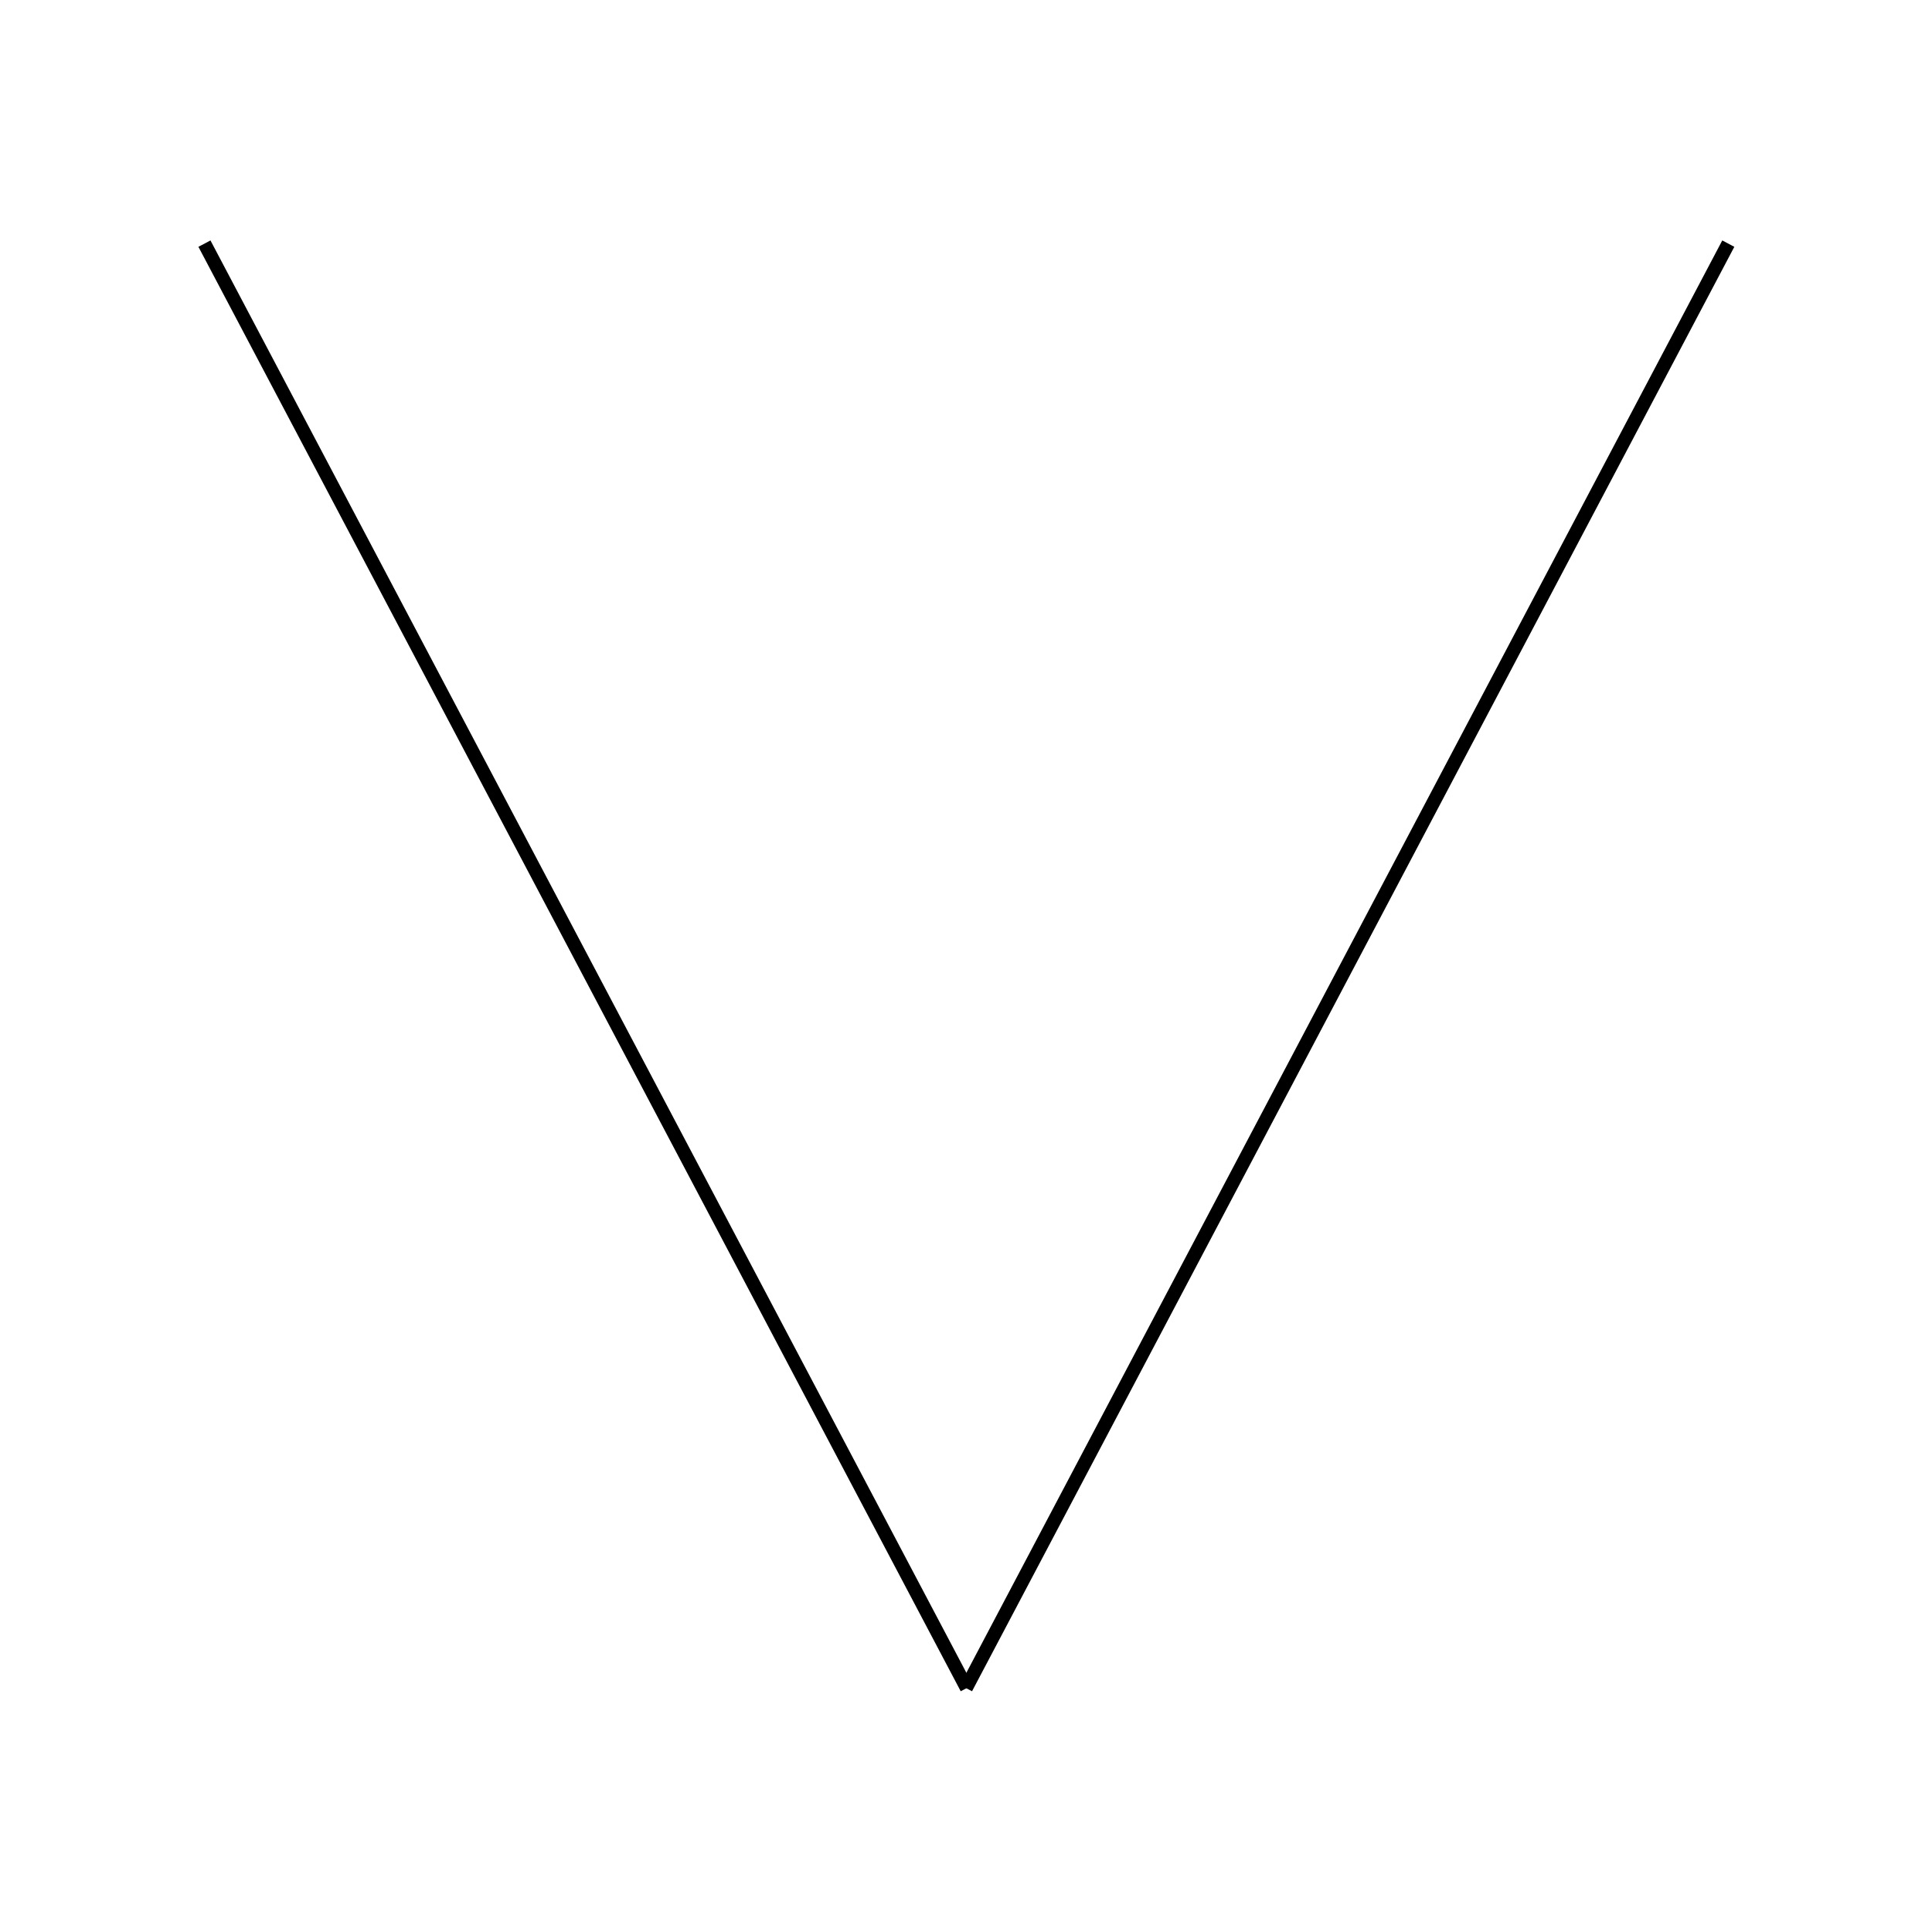
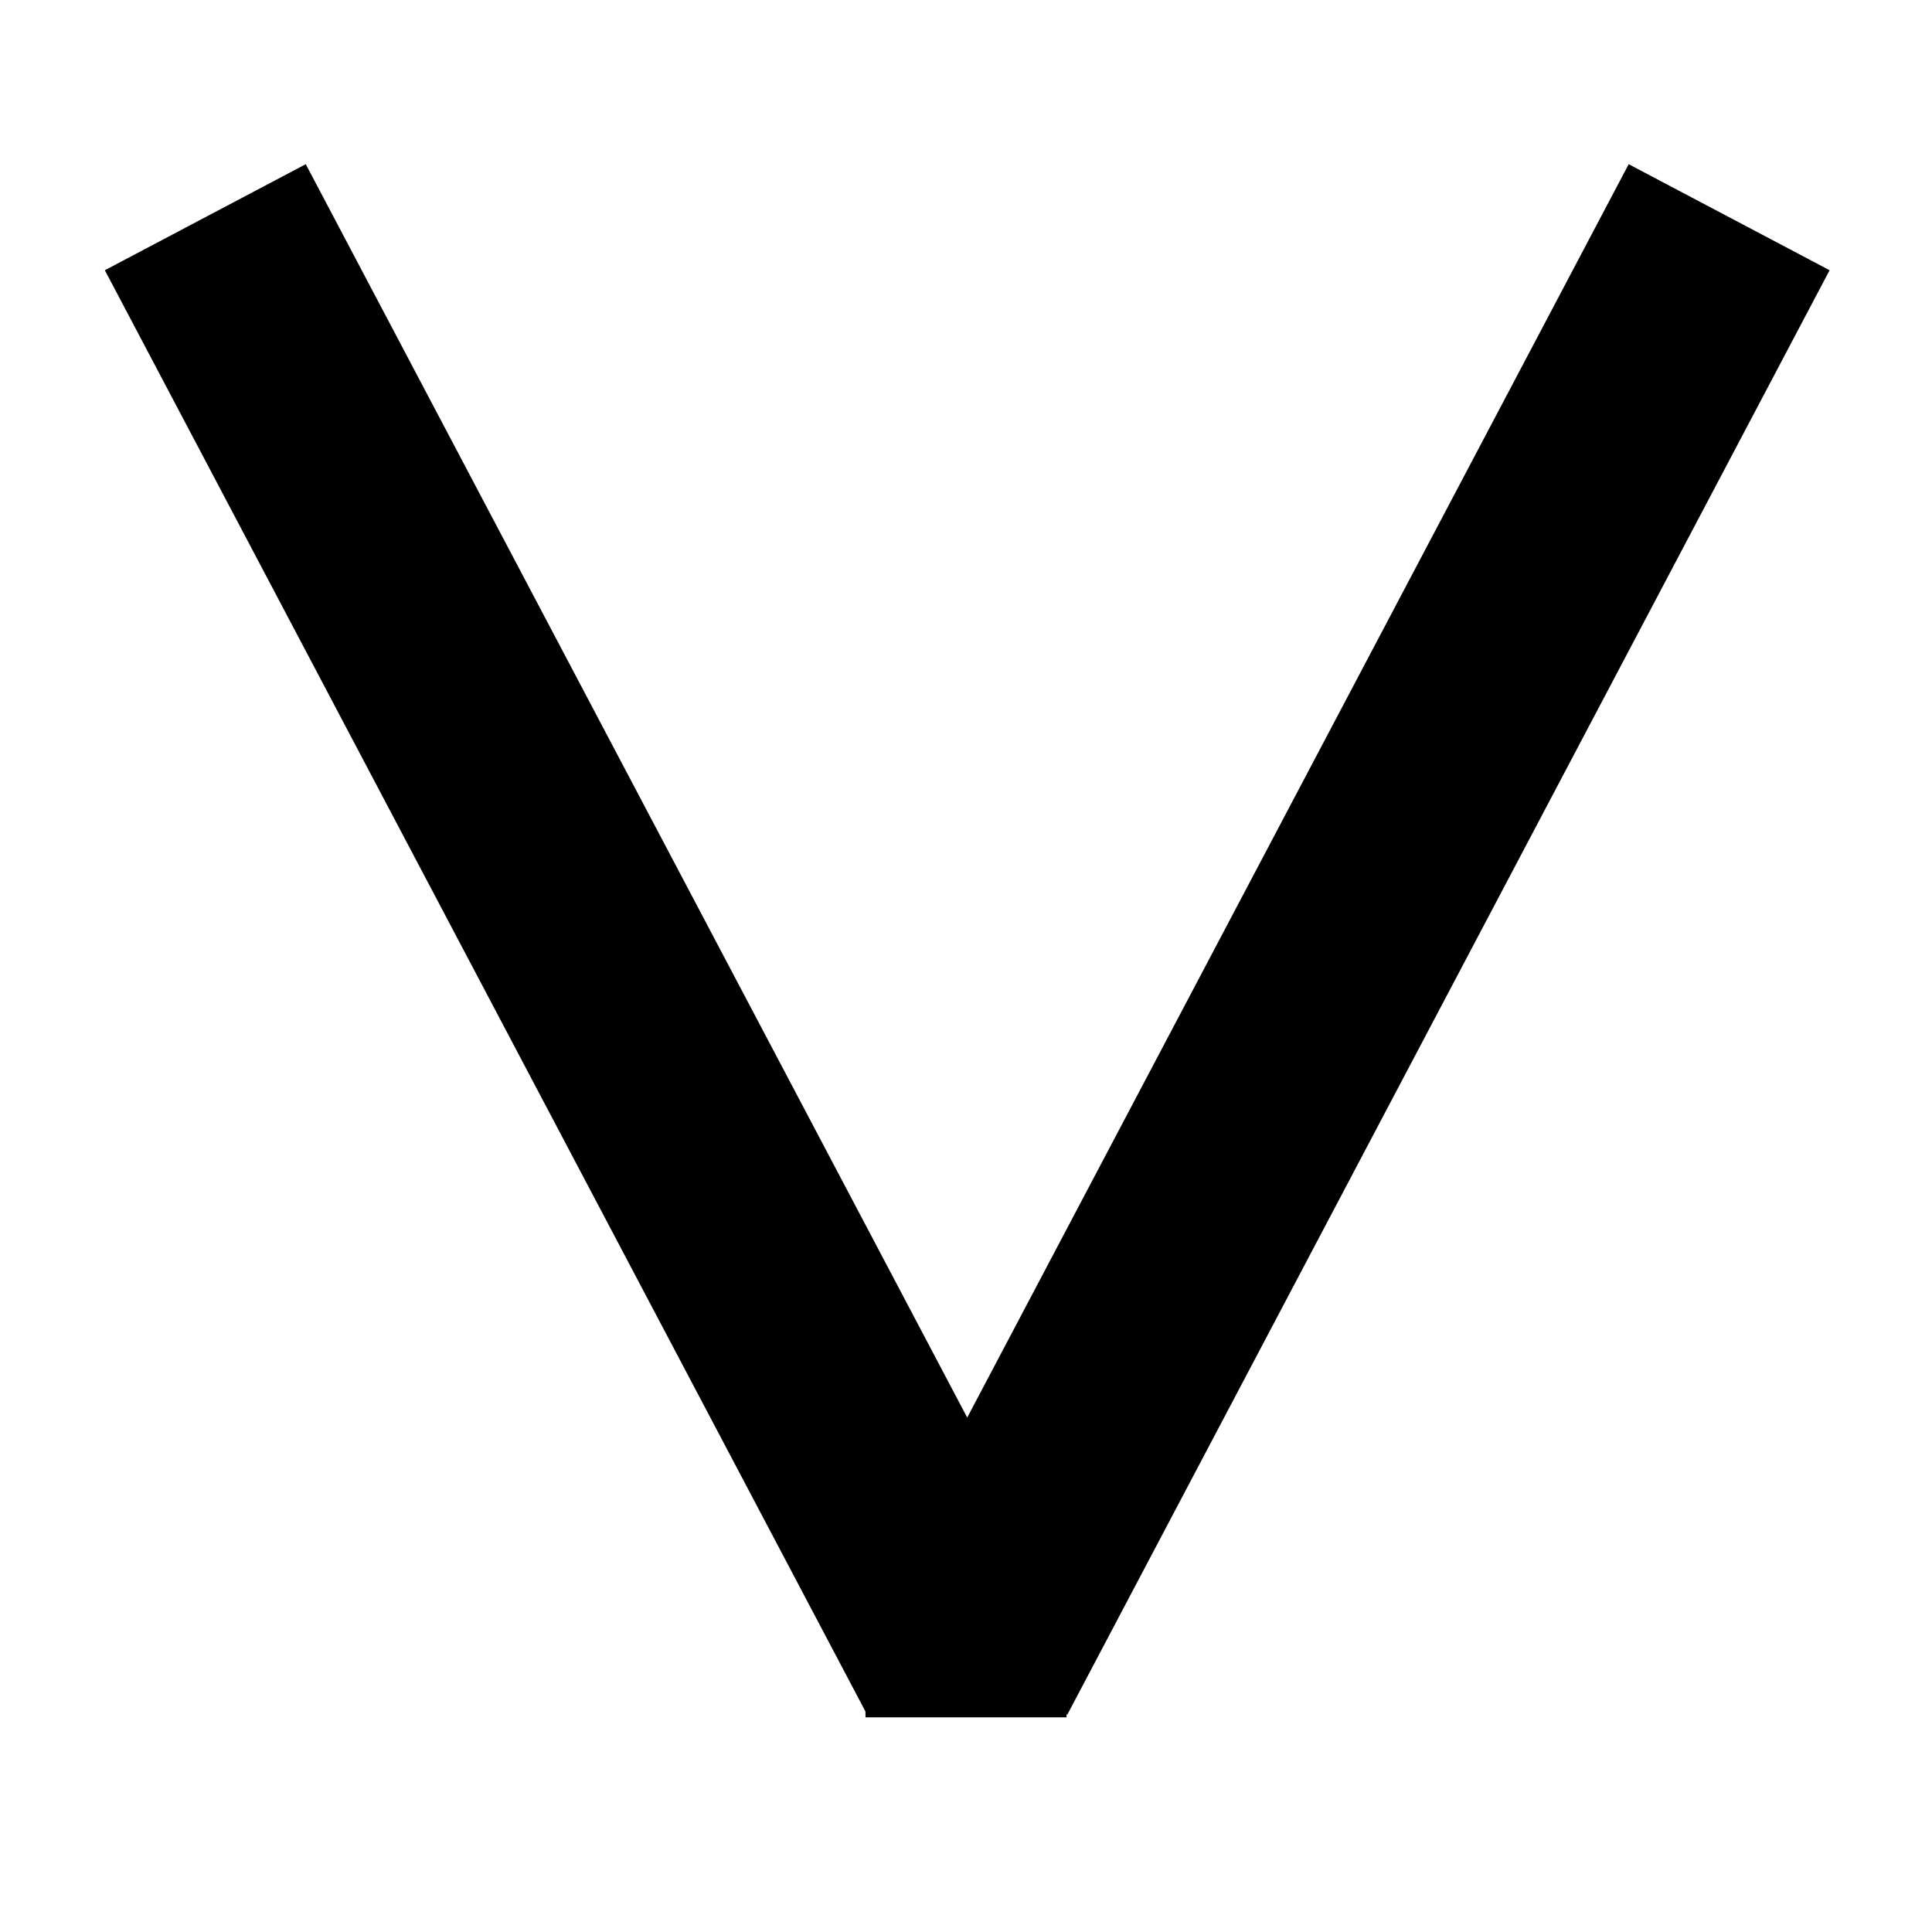
<svg xmlns="http://www.w3.org/2000/svg" width="850.5" height="850.5" viewBox="0 0 850.5 850.5">
  <path fill-rule="evenodd" fill="rgb(100%, 100%, 100%)" fill-opacity="1" d="M 0 850.5 L 850.5 850.5 L 850.5 0 L 0 0 Z M 0 850.5 " />
-   <path fill="none" stroke-width="6.001" stroke-linecap="butt" stroke-linejoin="miter" stroke="rgb(0%, 0%, 0%)" stroke-opacity="1" stroke-miterlimit="10" d="M 90 743.25 L 425.578 107.379 " transform="matrix(1, 0, 0, -1, 0, 850.5)" />
-   <path fill="none" stroke-width="6.001" stroke-linecap="butt" stroke-linejoin="miter" stroke="rgb(0%, 0%, 0%)" stroke-opacity="1" stroke-miterlimit="10" d="M 760.828 743.25 L 425.25 107.379 " transform="matrix(1, 0, 0, -1, 0, 850.5)" />
+   <path fill="none" stroke-width="100.01" stroke-linecap="butt" stroke-linejoin="miter" stroke="rgb(0%, 0%, 0%)" stroke-opacity="1" stroke-miterlimit="10" d="M 90.375 754.879 L 425.949 119.012 " transform="matrix(1, 0, 0, -1, 0, 850.5)" />
+   <path fill="none" stroke-width="100.01" stroke-linecap="butt" stroke-linejoin="miter" stroke="rgb(0%, 0%, 0%)" stroke-opacity="1" stroke-miterlimit="10" d="M 761.199 754.879 L 425.621 119.012 " transform="matrix(1, 0, 0, -1, 0, 850.5)" />
+   <path fill-rule="evenodd" fill="rgb(0%, 0%, 0%)" fill-opacity="1" stroke-width="1.5" stroke-linecap="butt" stroke-linejoin="miter" stroke="rgb(0%, 0%, 0%)" stroke-opacity="1" stroke-miterlimit="10" d="M 381.75 95.25 L 468.75 95.25 L 468.75 212.25 L 381.75 212.25 Z M 381.75 95.25 " transform="matrix(1, 0, 0, -1, 0, 850.5)" />
</svg>
